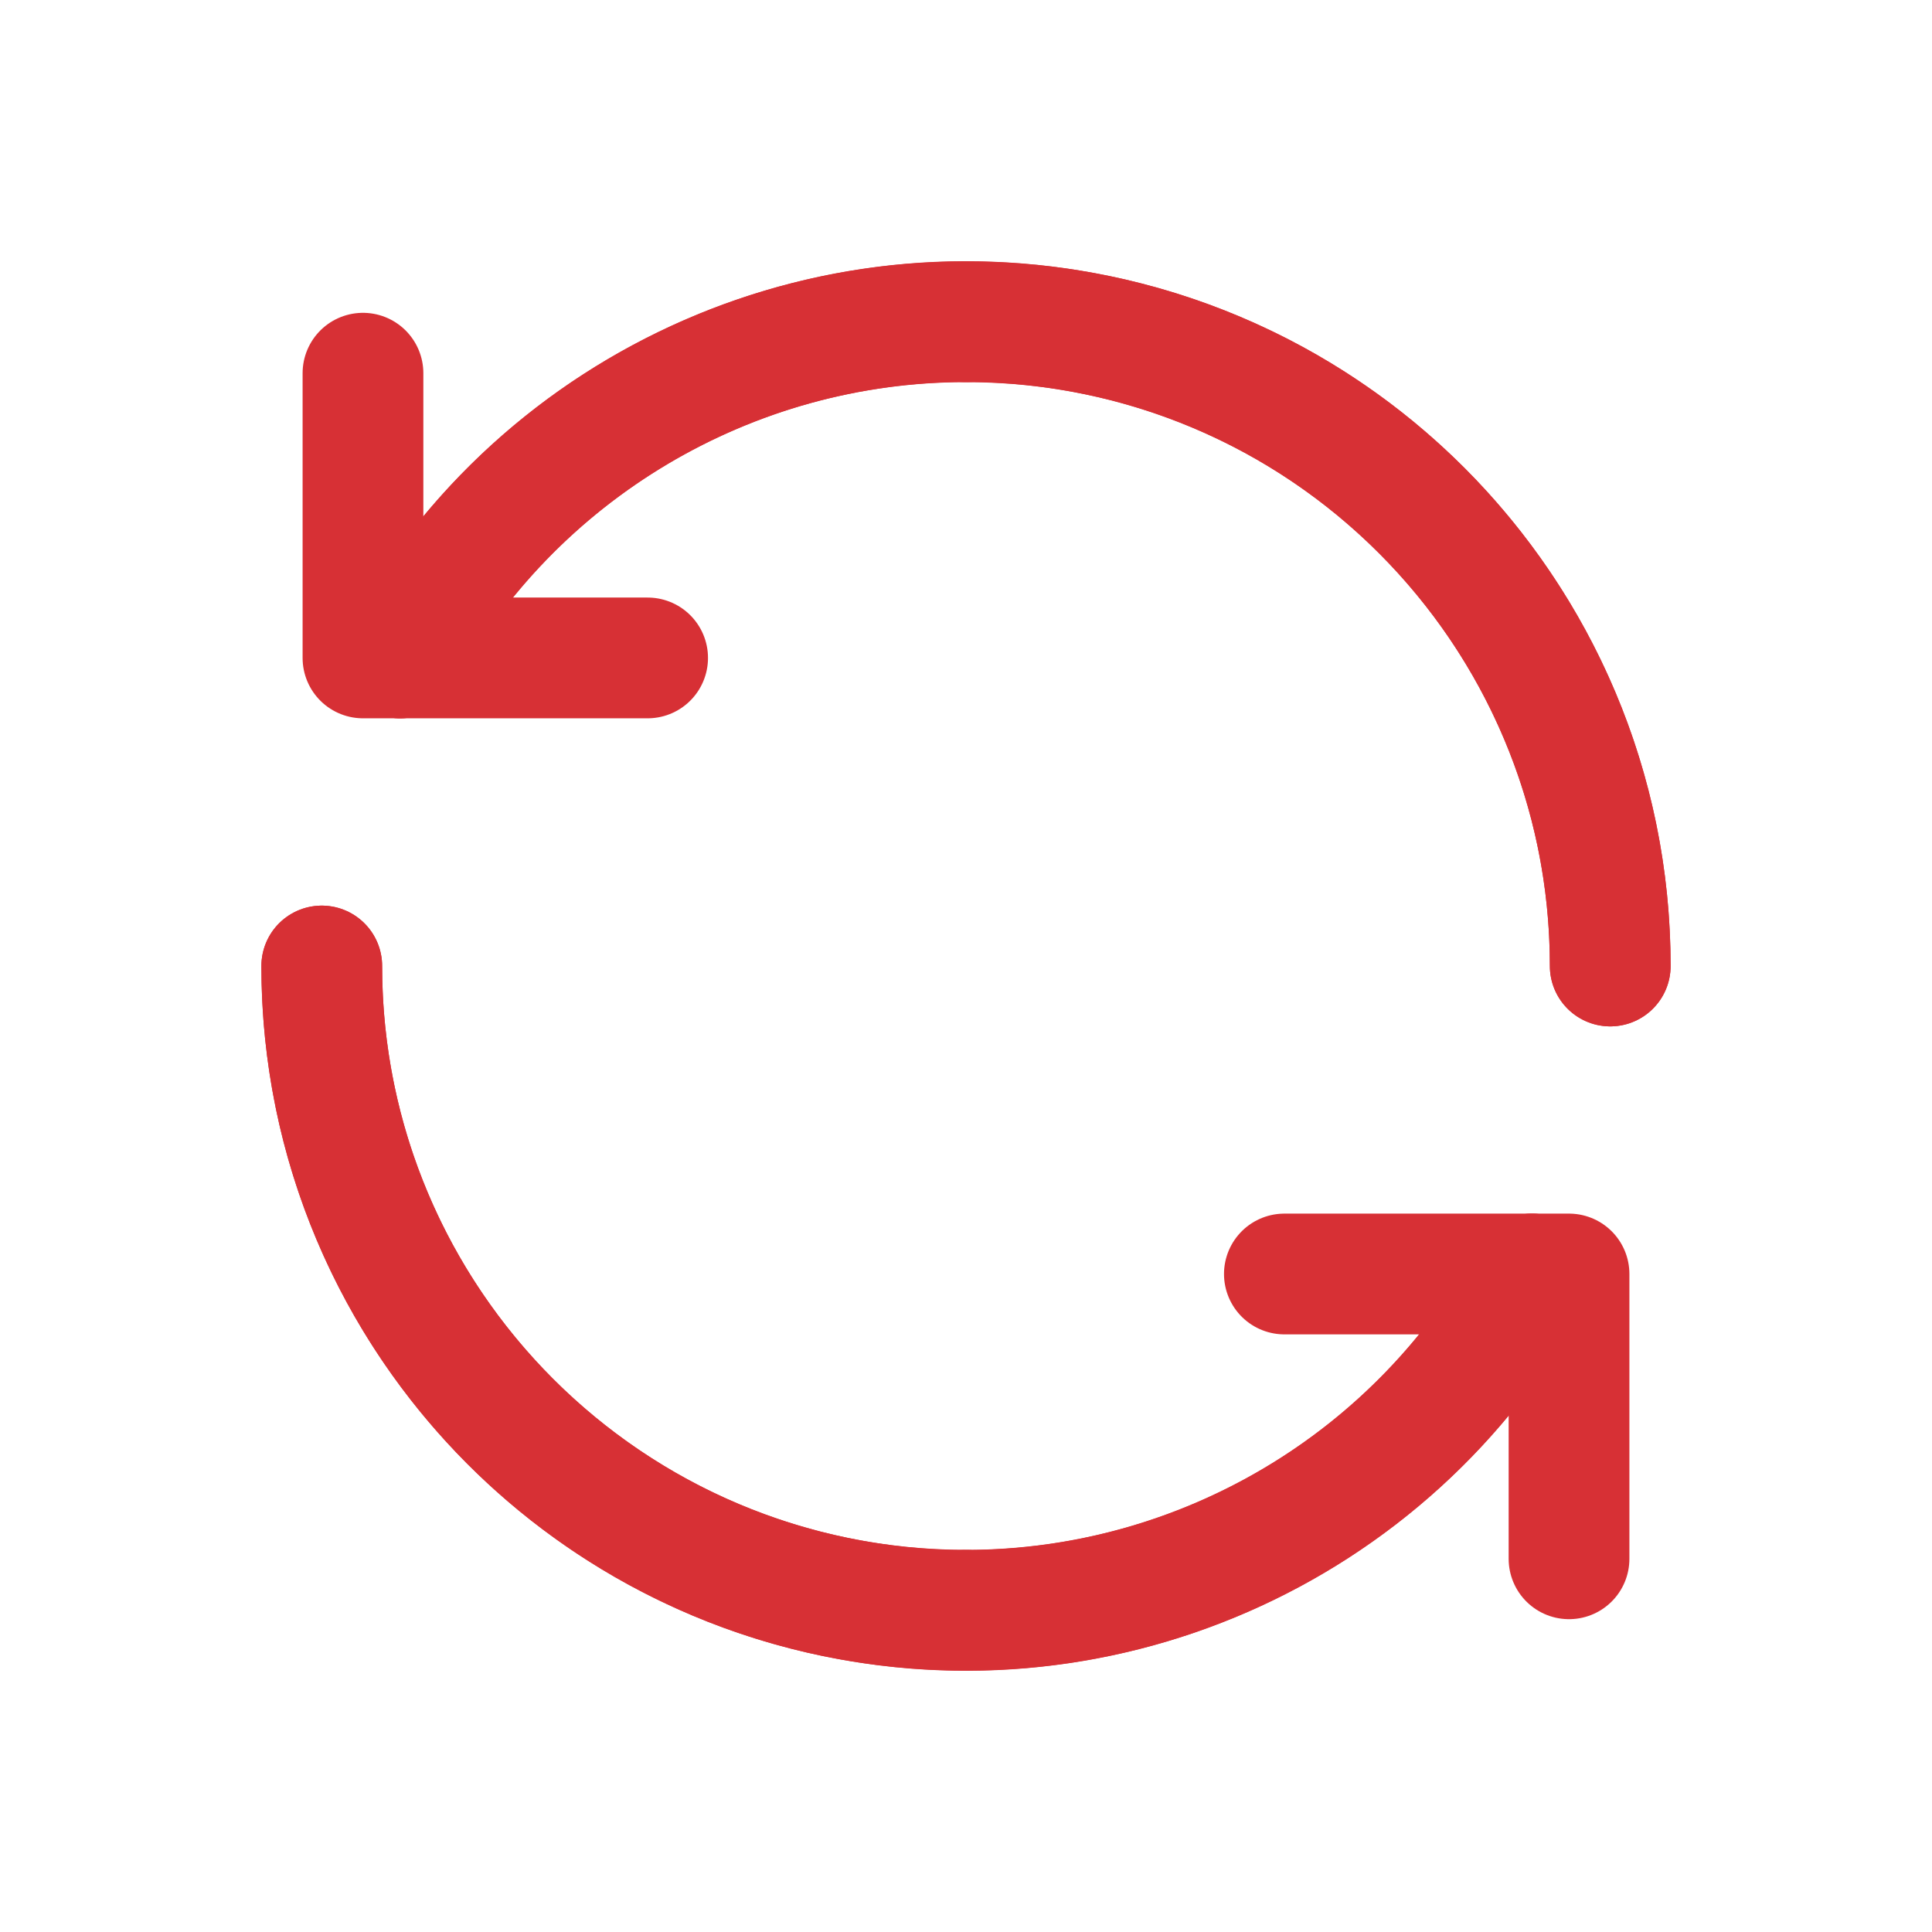
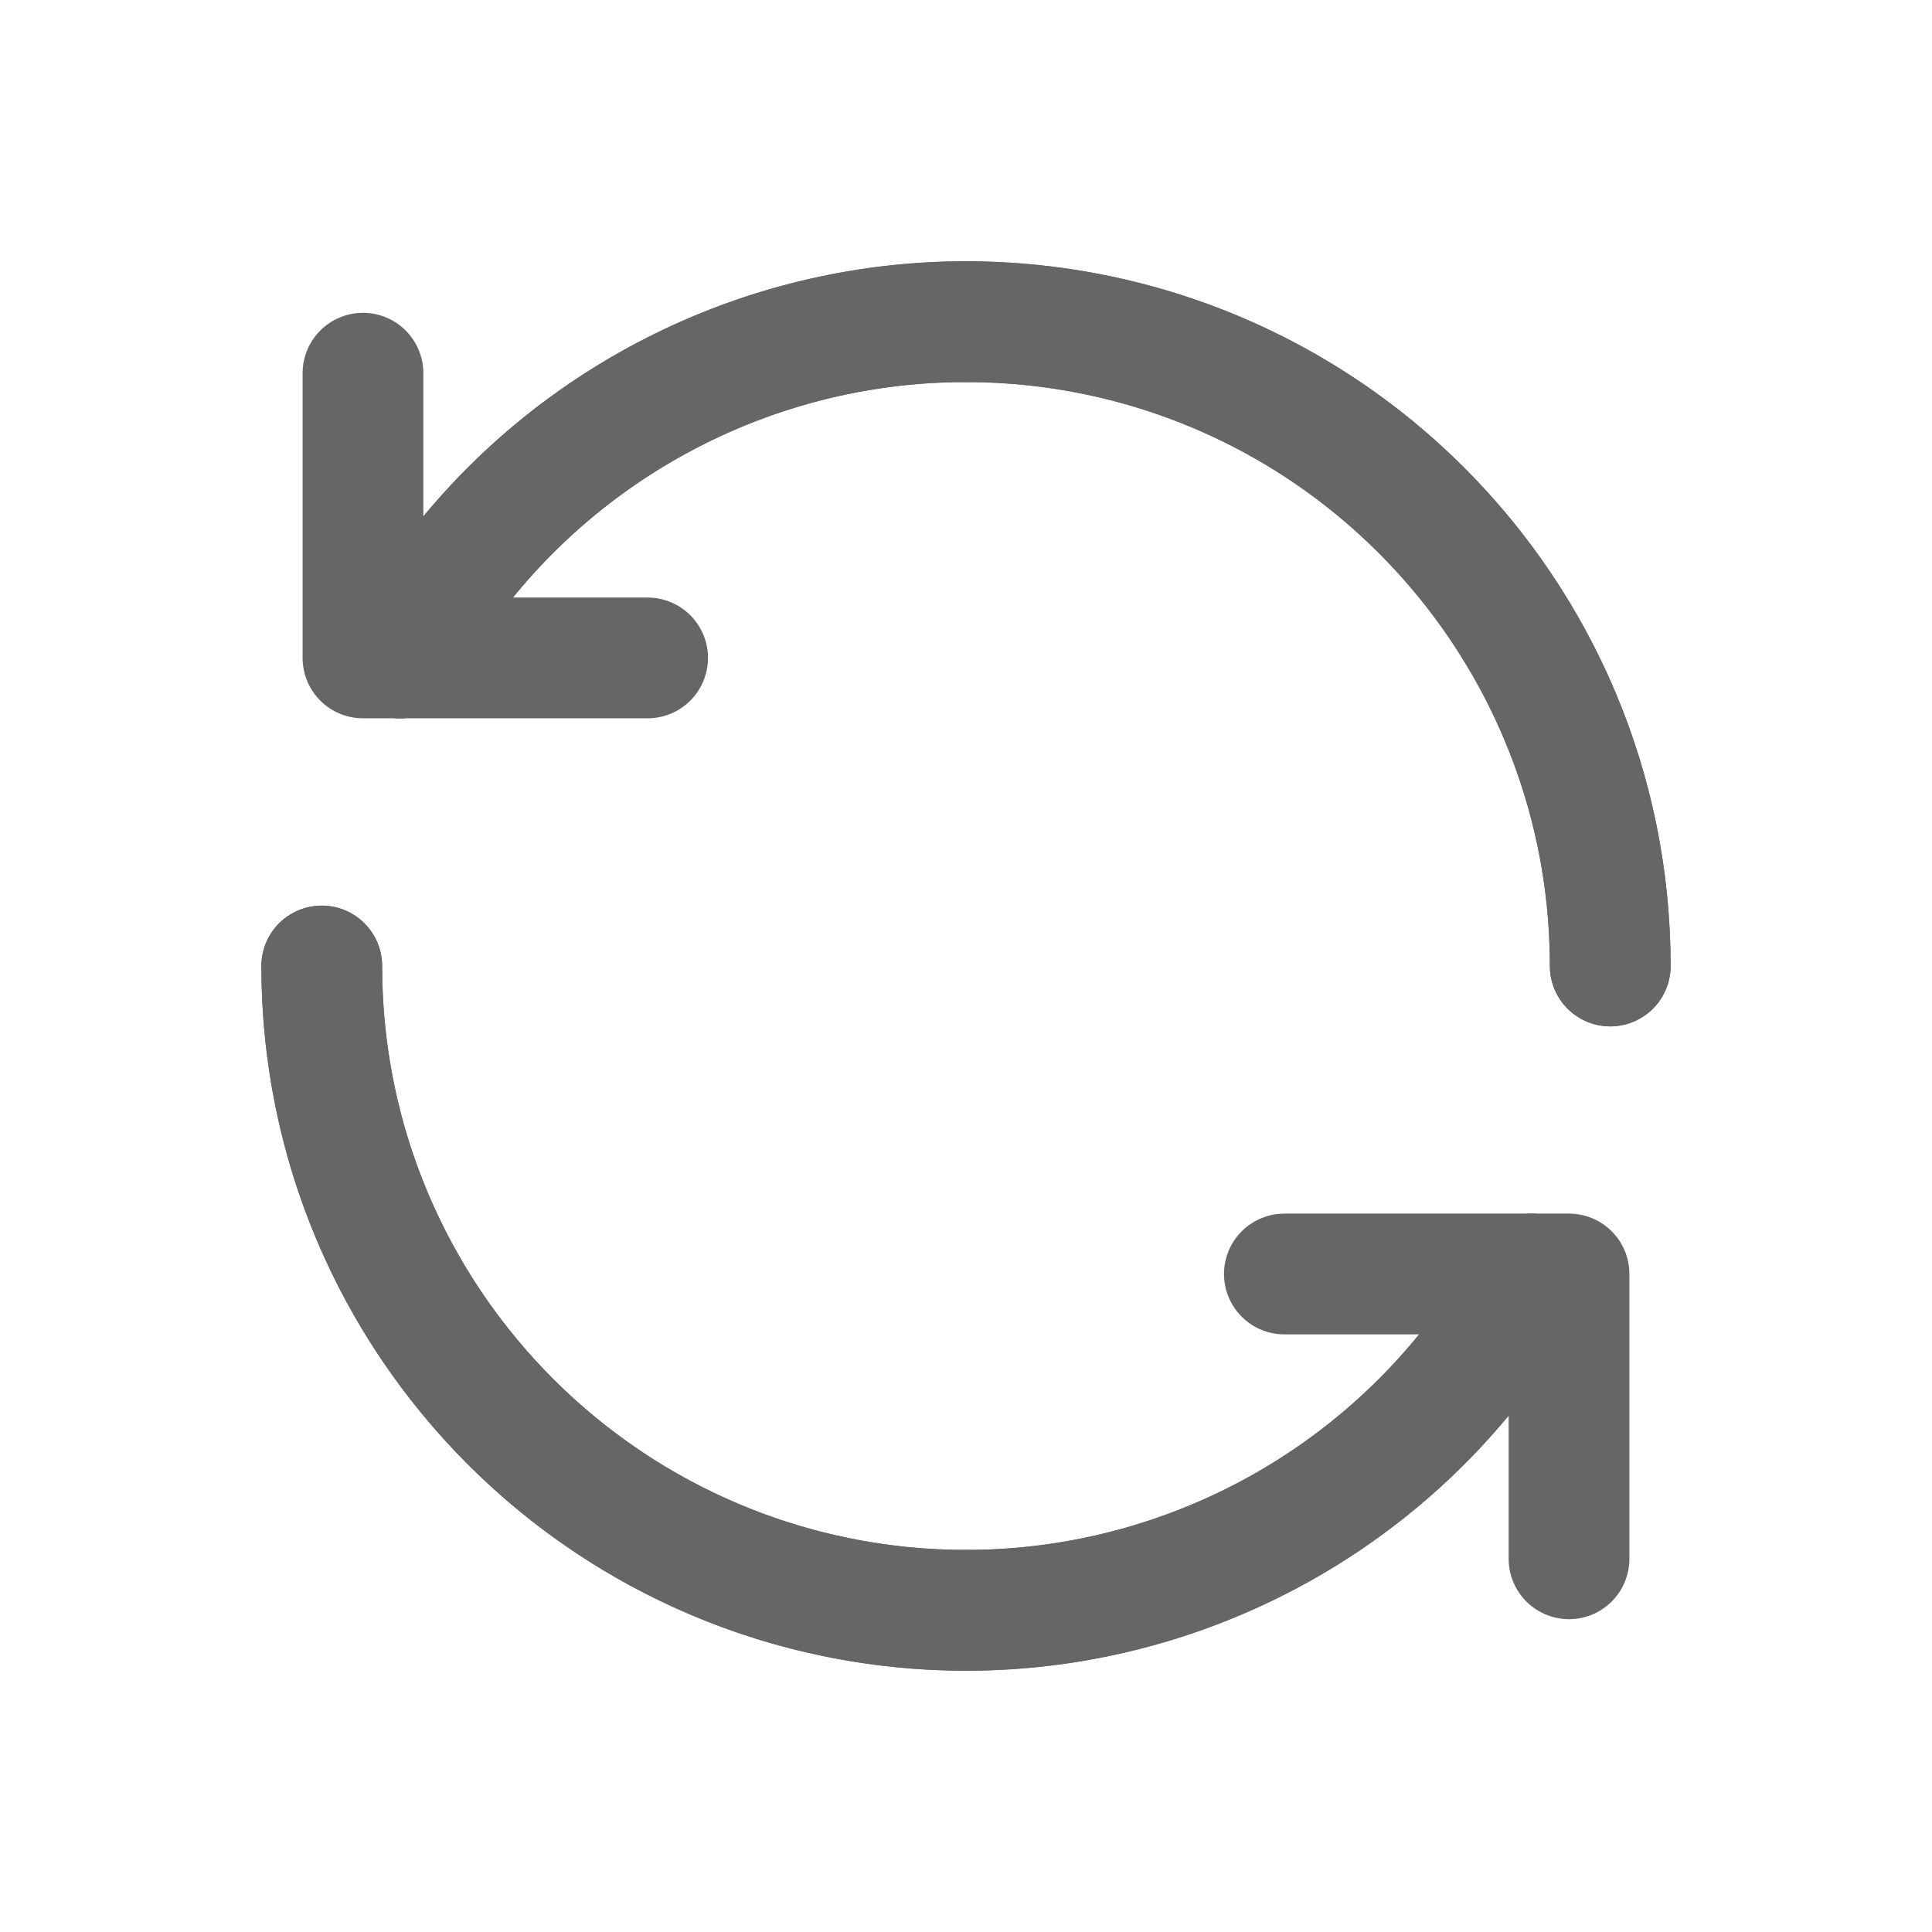
<svg xmlns="http://www.w3.org/2000/svg" width="24" height="24" viewBox="0 0 24 24" fill="none">
-   <path d="M12 20.003C14.931 20.003 17.628 18.401 19.03 15.826" stroke="#D73035" stroke-width="1.5" stroke-linecap="round" stroke-linejoin="round" />
-   <path d="M20.003 12C20.003 7.58 16.42 3.997 12 3.997" stroke="#D73035" stroke-width="1.5" stroke-linecap="round" stroke-linejoin="round" />
-   <path d="M12 3.997C9.069 3.996 6.372 5.599 4.97 8.173" stroke="#D73035" stroke-width="1.5" stroke-linecap="round" stroke-linejoin="round" />
-   <path d="M3.997 12C3.997 16.42 7.58 20.003 12 20.003" stroke="#D73035" stroke-width="1.5" stroke-linecap="round" stroke-linejoin="round" />
-   <path d="M4.97 8.173C6.72 4.958 10.427 3.34 13.974 4.243C17.521 5.146 20.004 8.34 20.003 12" stroke="#D73035" stroke-width="1.5" stroke-linecap="round" stroke-linejoin="round" />
-   <path d="M3.997 12C3.996 15.66 6.479 18.854 10.026 19.757C13.573 20.66 17.28 19.042 19.03 15.827" stroke="#D73035" stroke-width="1.5" stroke-linecap="round" stroke-linejoin="round" />
-   <path d="M8.045 8.173H4.509V4.636" stroke="#D73035" stroke-width="1.5" stroke-linecap="round" stroke-linejoin="round" />
-   <path d="M15.955 15.826H19.491V19.364" stroke="#D73035" stroke-width="1.5" stroke-linecap="round" stroke-linejoin="round" />
+   <path d="M12 20.003C14.931 20.003 17.628 18.401 19.03 15.826" stroke="#666666" stroke-width="1.5" stroke-linecap="round" stroke-linejoin="round" />
+   <path d="M20.003 12C20.003 7.58 16.42 3.997 12 3.997" stroke="#666666" stroke-width="1.5" stroke-linecap="round" stroke-linejoin="round" />
+   <path d="M12 3.997C9.069 3.996 6.372 5.599 4.97 8.173" stroke="#666666" stroke-width="1.5" stroke-linecap="round" stroke-linejoin="round" />
+   <path d="M3.997 12C3.997 16.42 7.58 20.003 12 20.003" stroke="#666666" stroke-width="1.5" stroke-linecap="round" stroke-linejoin="round" />
+   <path d="M4.97 8.173C6.72 4.958 10.427 3.34 13.974 4.243C17.521 5.146 20.004 8.34 20.003 12" stroke="#666666" stroke-width="1.5" stroke-linecap="round" stroke-linejoin="round" />
+   <path d="M3.997 12C3.996 15.66 6.479 18.854 10.026 19.757C13.573 20.66 17.28 19.042 19.03 15.827" stroke="#666666" stroke-width="1.5" stroke-linecap="round" stroke-linejoin="round" />
+   <path d="M8.045 8.173H4.509V4.636" stroke="#666666" stroke-width="1.5" stroke-linecap="round" stroke-linejoin="round" />
+   <path d="M15.955 15.826H19.491V19.364" stroke="#666666" stroke-width="1.5" stroke-linecap="round" stroke-linejoin="round" />
</svg>
